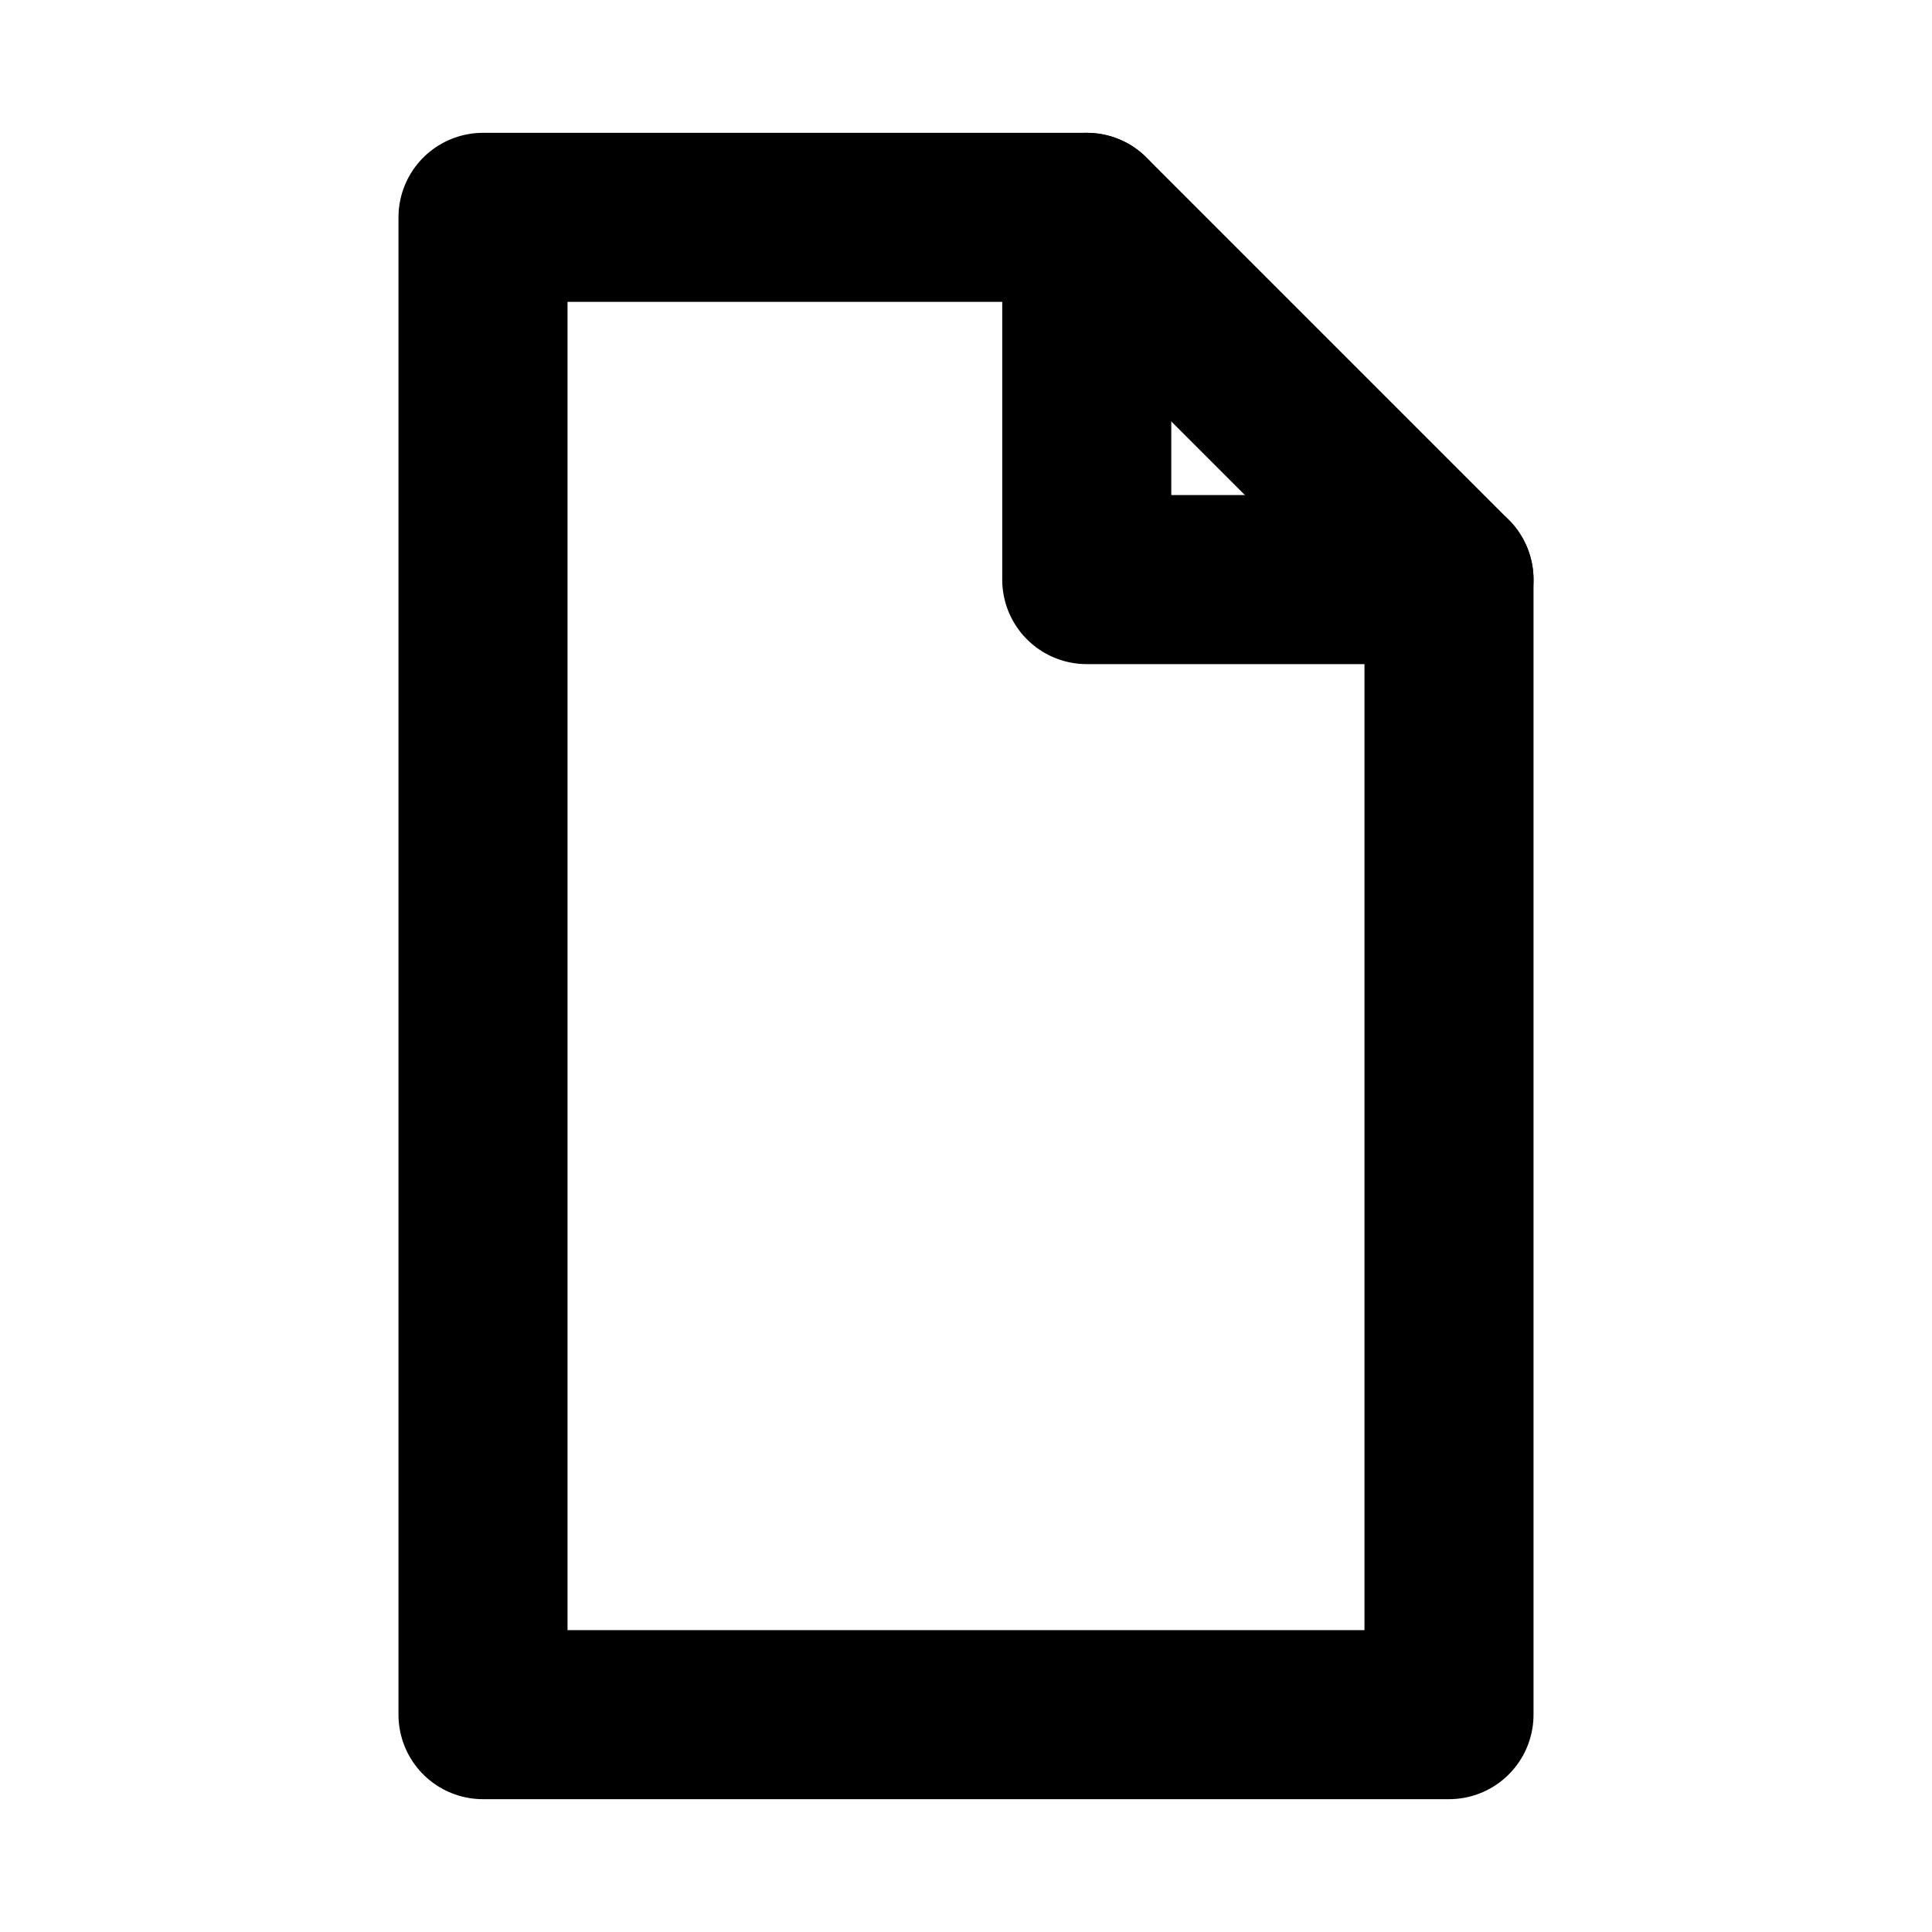
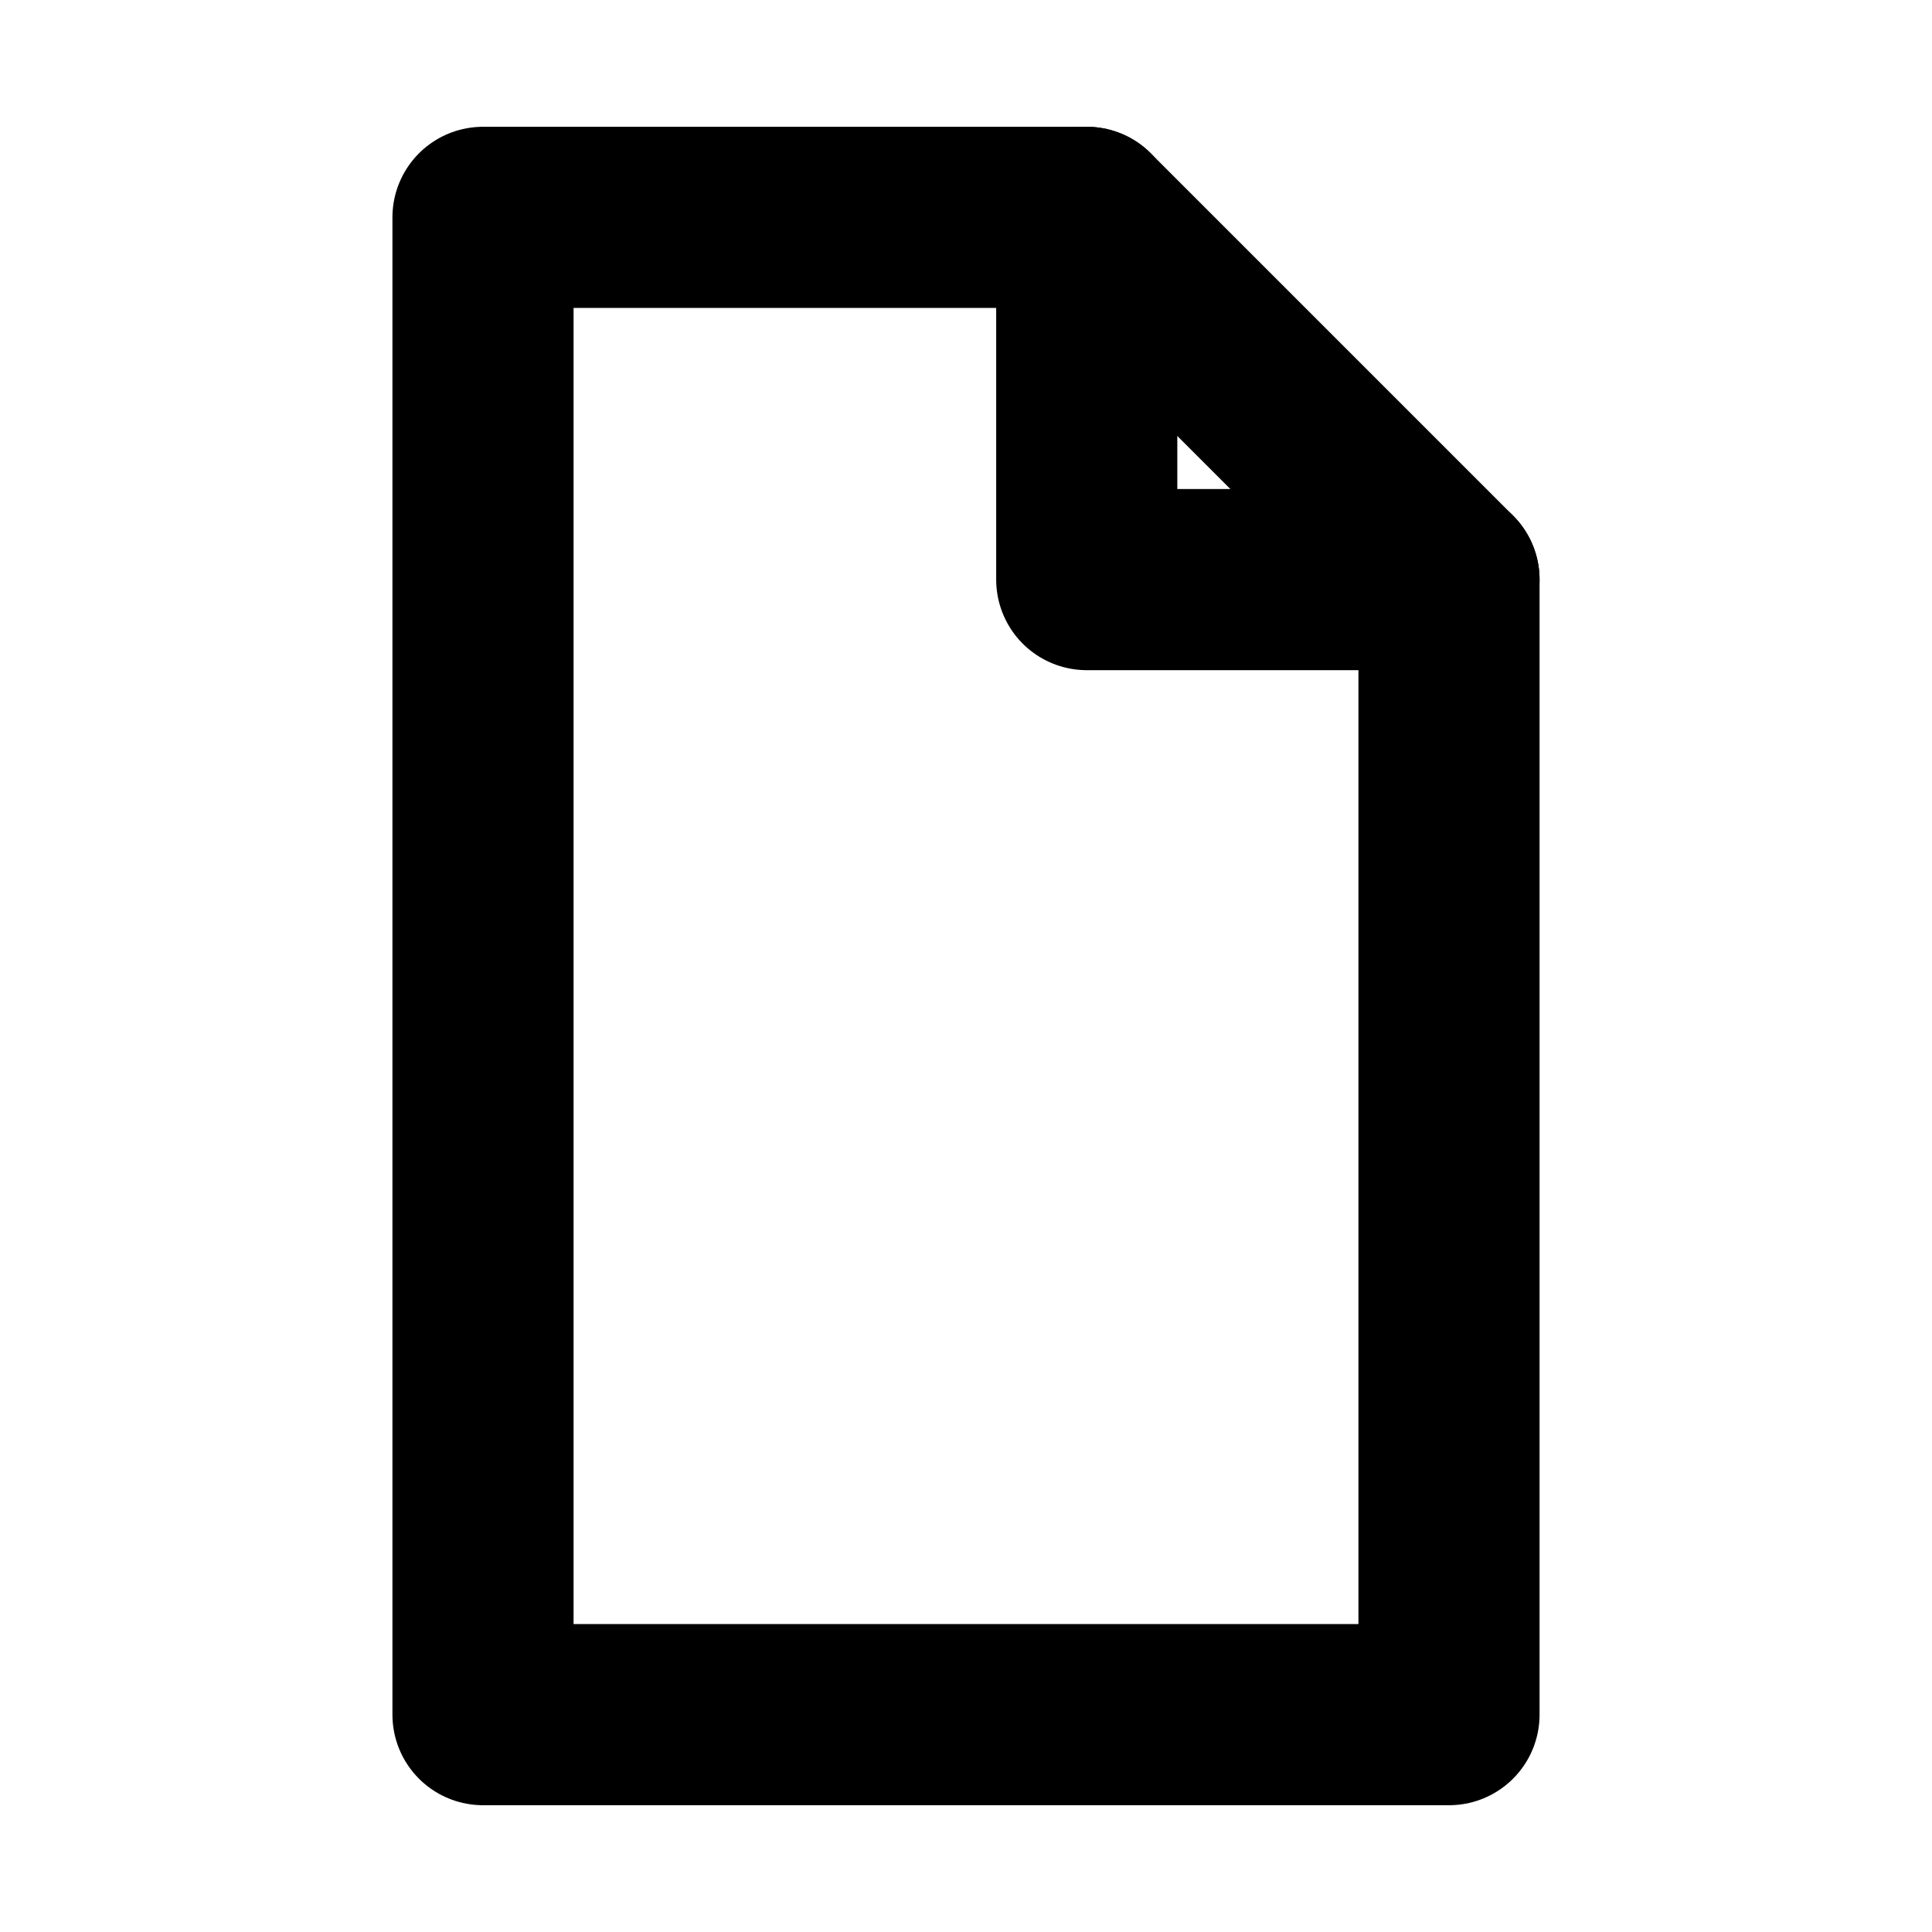
<svg xmlns="http://www.w3.org/2000/svg" width="16" height="16" viewBox="0 0 16 16">
-   <path d="M4 1.8h5l3 3v9.4H4z" fill="none" stroke="currentColor" stroke-linecap="round" stroke-linejoin="round" stroke-width="1.4" />
-   <path d="M9 1.8v3h3" fill="none" stroke="currentColor" stroke-linecap="round" stroke-linejoin="round" stroke-width="1.4" />
+   <path d="M4 1.8h5l3 3v9.4H4z" fill="none" stroke="currentColor" stroke-linecap="round" stroke-linejoin="round" stroke-width="1.5" />
+   <path d="M9 1.8v3h3" fill="none" stroke="currentColor" stroke-linecap="round" stroke-linejoin="round" stroke-width="1.5" />
</svg>
